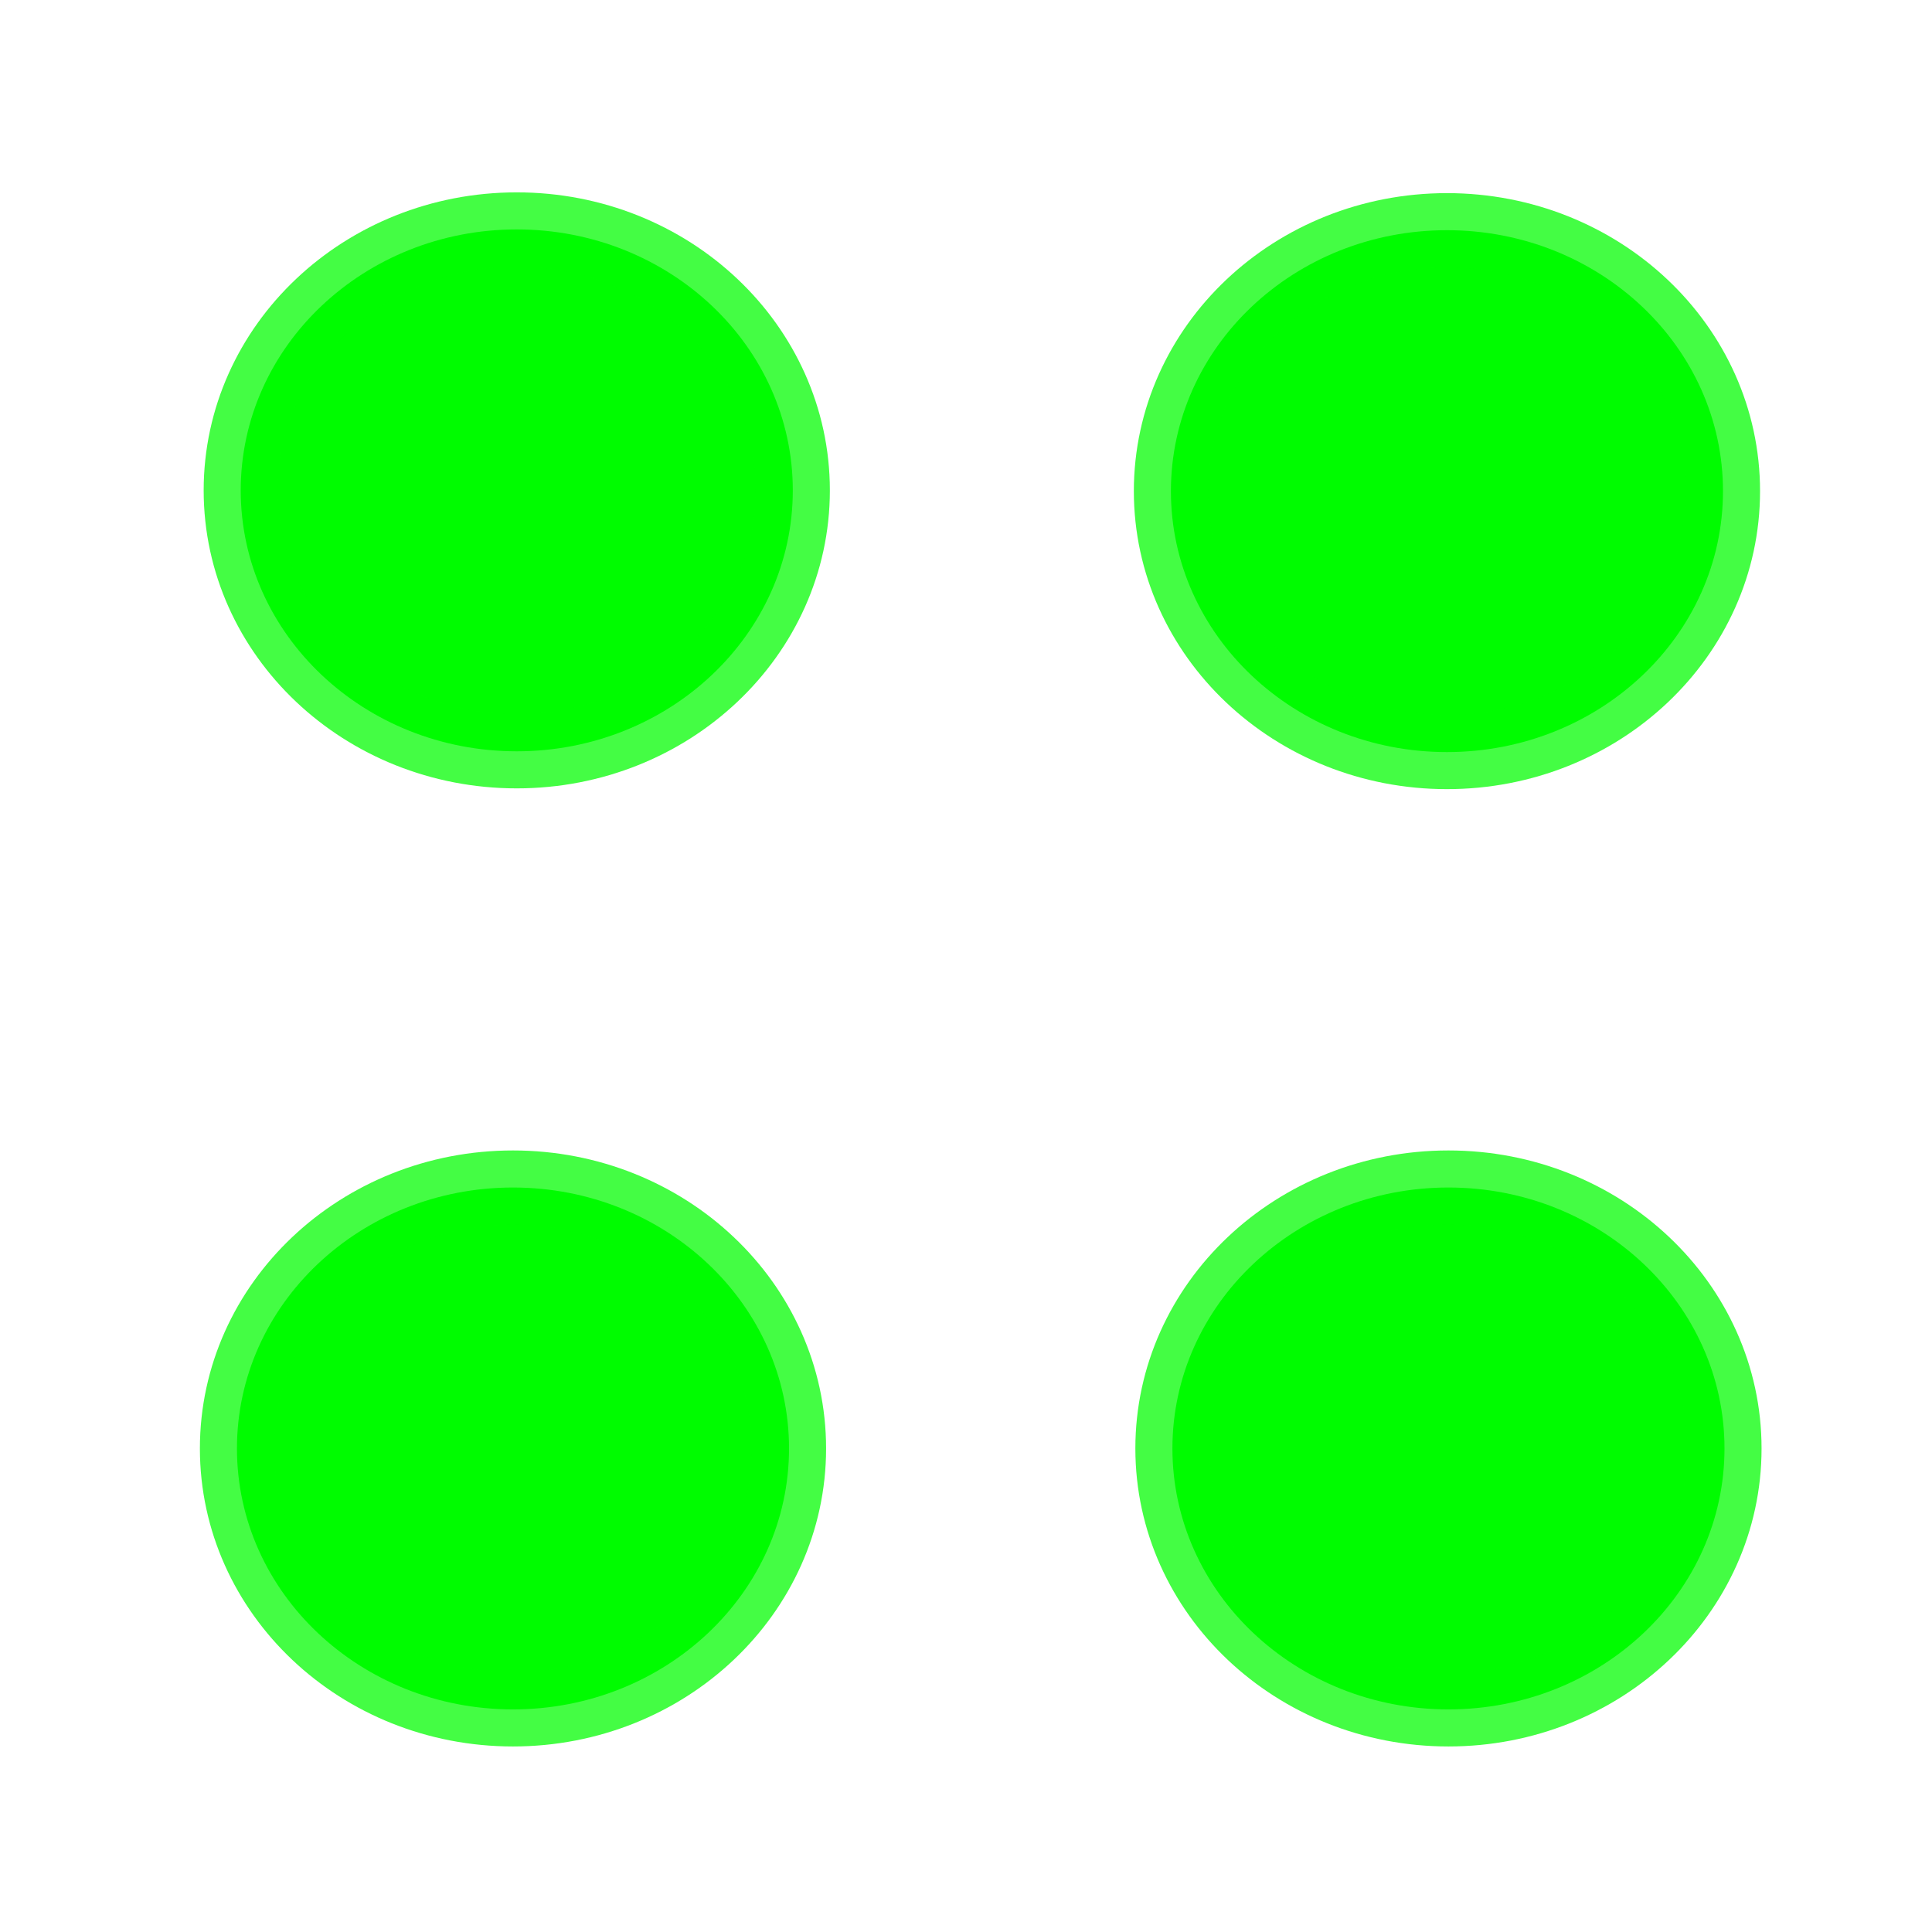
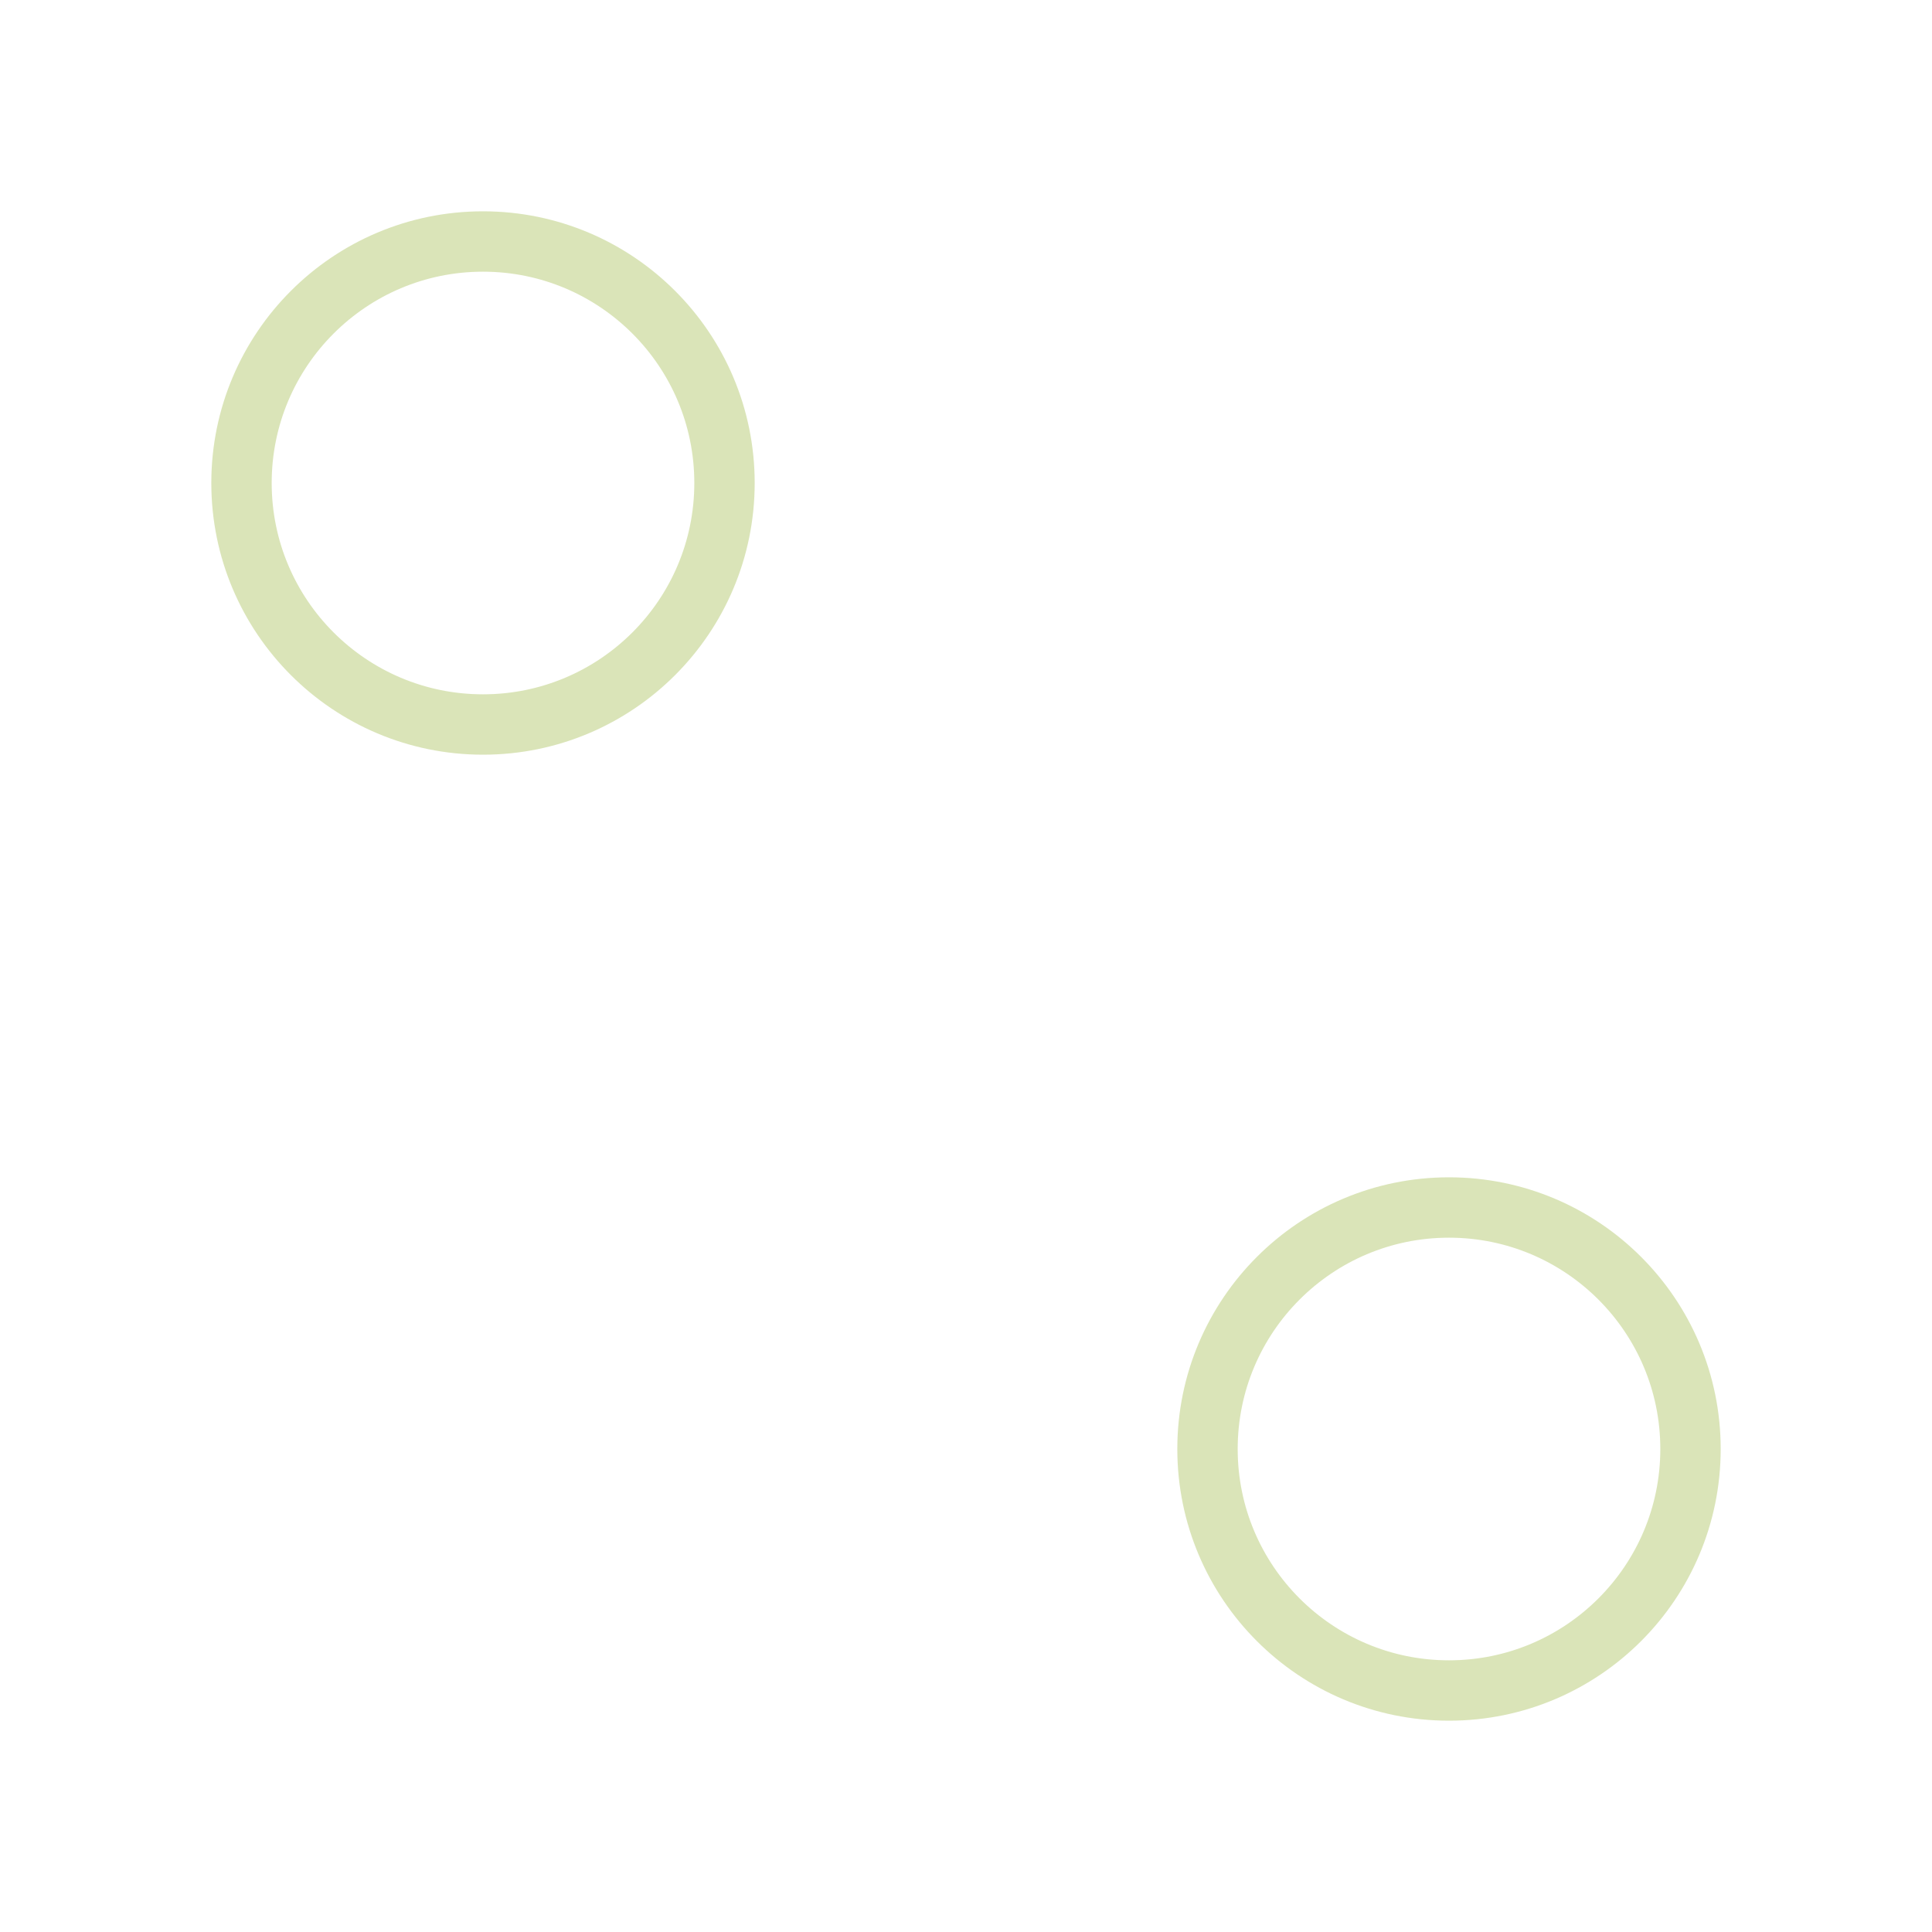
- <svg xmlns="http://www.w3.org/2000/svg" width="128" height="128" viewBox="0 0 128 128" version="1.1" id="svg57468">
-   <defs id="defs57465" />
-   <g id="layer1">
-     <ellipse style="fill:#00fc00;fill-opacity:1;stroke:#00fc00;stroke-width:4.911;stroke-linecap:round;stroke-dasharray:none;stroke-opacity:0.733" id="path59821" cx="34.237" cy="32.488" rx="18.288" ry="17.288" />
-     <ellipse style="fill:#00fc00;fill-opacity:1;stroke:#00fc00;stroke-width:4.911;stroke-linecap:round;stroke-dasharray:none;stroke-opacity:0.733" id="path59821-5" cx="95.864" cy="32.539" rx="18.288" ry="17.288" />
-     <ellipse style="fill:#00fc00;fill-opacity:1;stroke:#00fc00;stroke-width:4.911;stroke-linecap:round;stroke-dasharray:none;stroke-opacity:0.733" id="path59821-9" cx="33.987" cy="95.964" rx="18.288" ry="17.288" />
-     <ellipse style="fill:#00fc00;fill-opacity:1;stroke:#00fc00;stroke-width:4.911;stroke-linecap:round;stroke-dasharray:none;stroke-opacity:0.733" id="path59821-2" cx="95.964" cy="95.964" rx="18.288" ry="17.288" />
-   </g>
+ <svg xmlns="http://www.w3.org/2000/svg" width="128" height="128" viewBox="0 0 128 128" version="1.1">
+   <circle cx="32" cy="32" r="16" style="fill:none;stroke:#DAE4B8;stroke-width:4" />
+   <circle cx="96" cy="96" r="16" style="fill:none;stroke:#DAE4B8;stroke-width:4" />
</svg>
